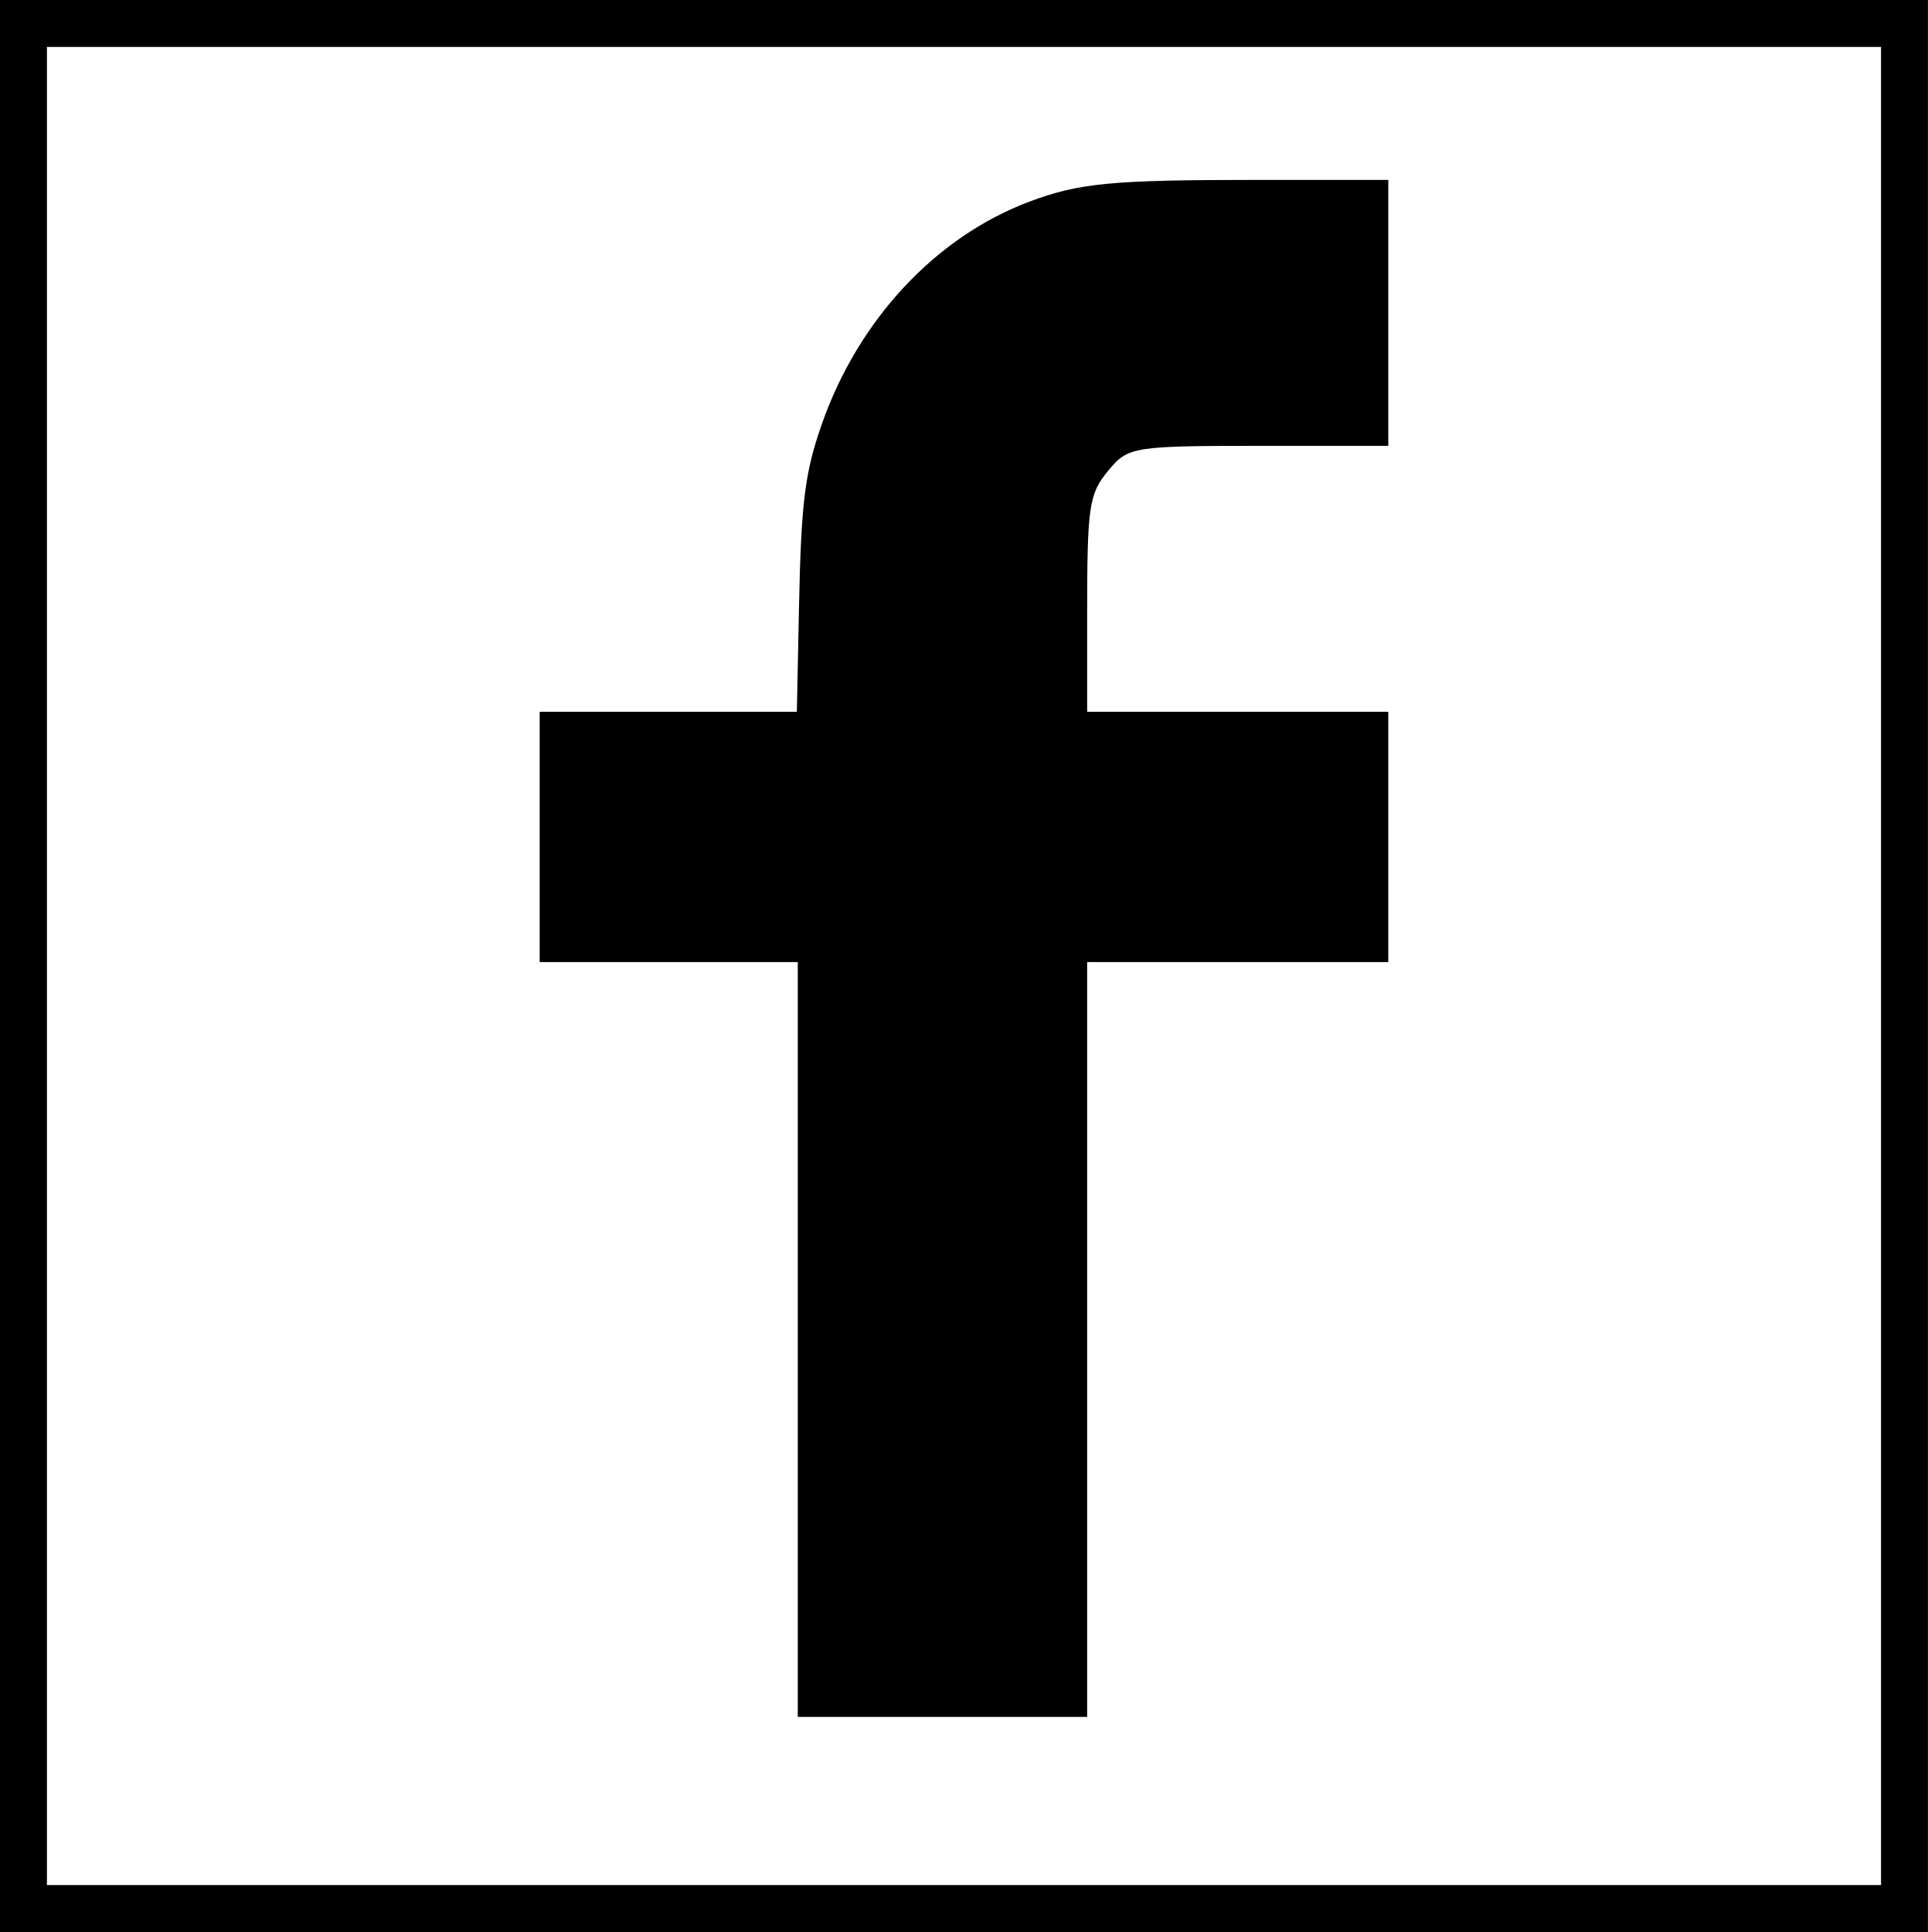
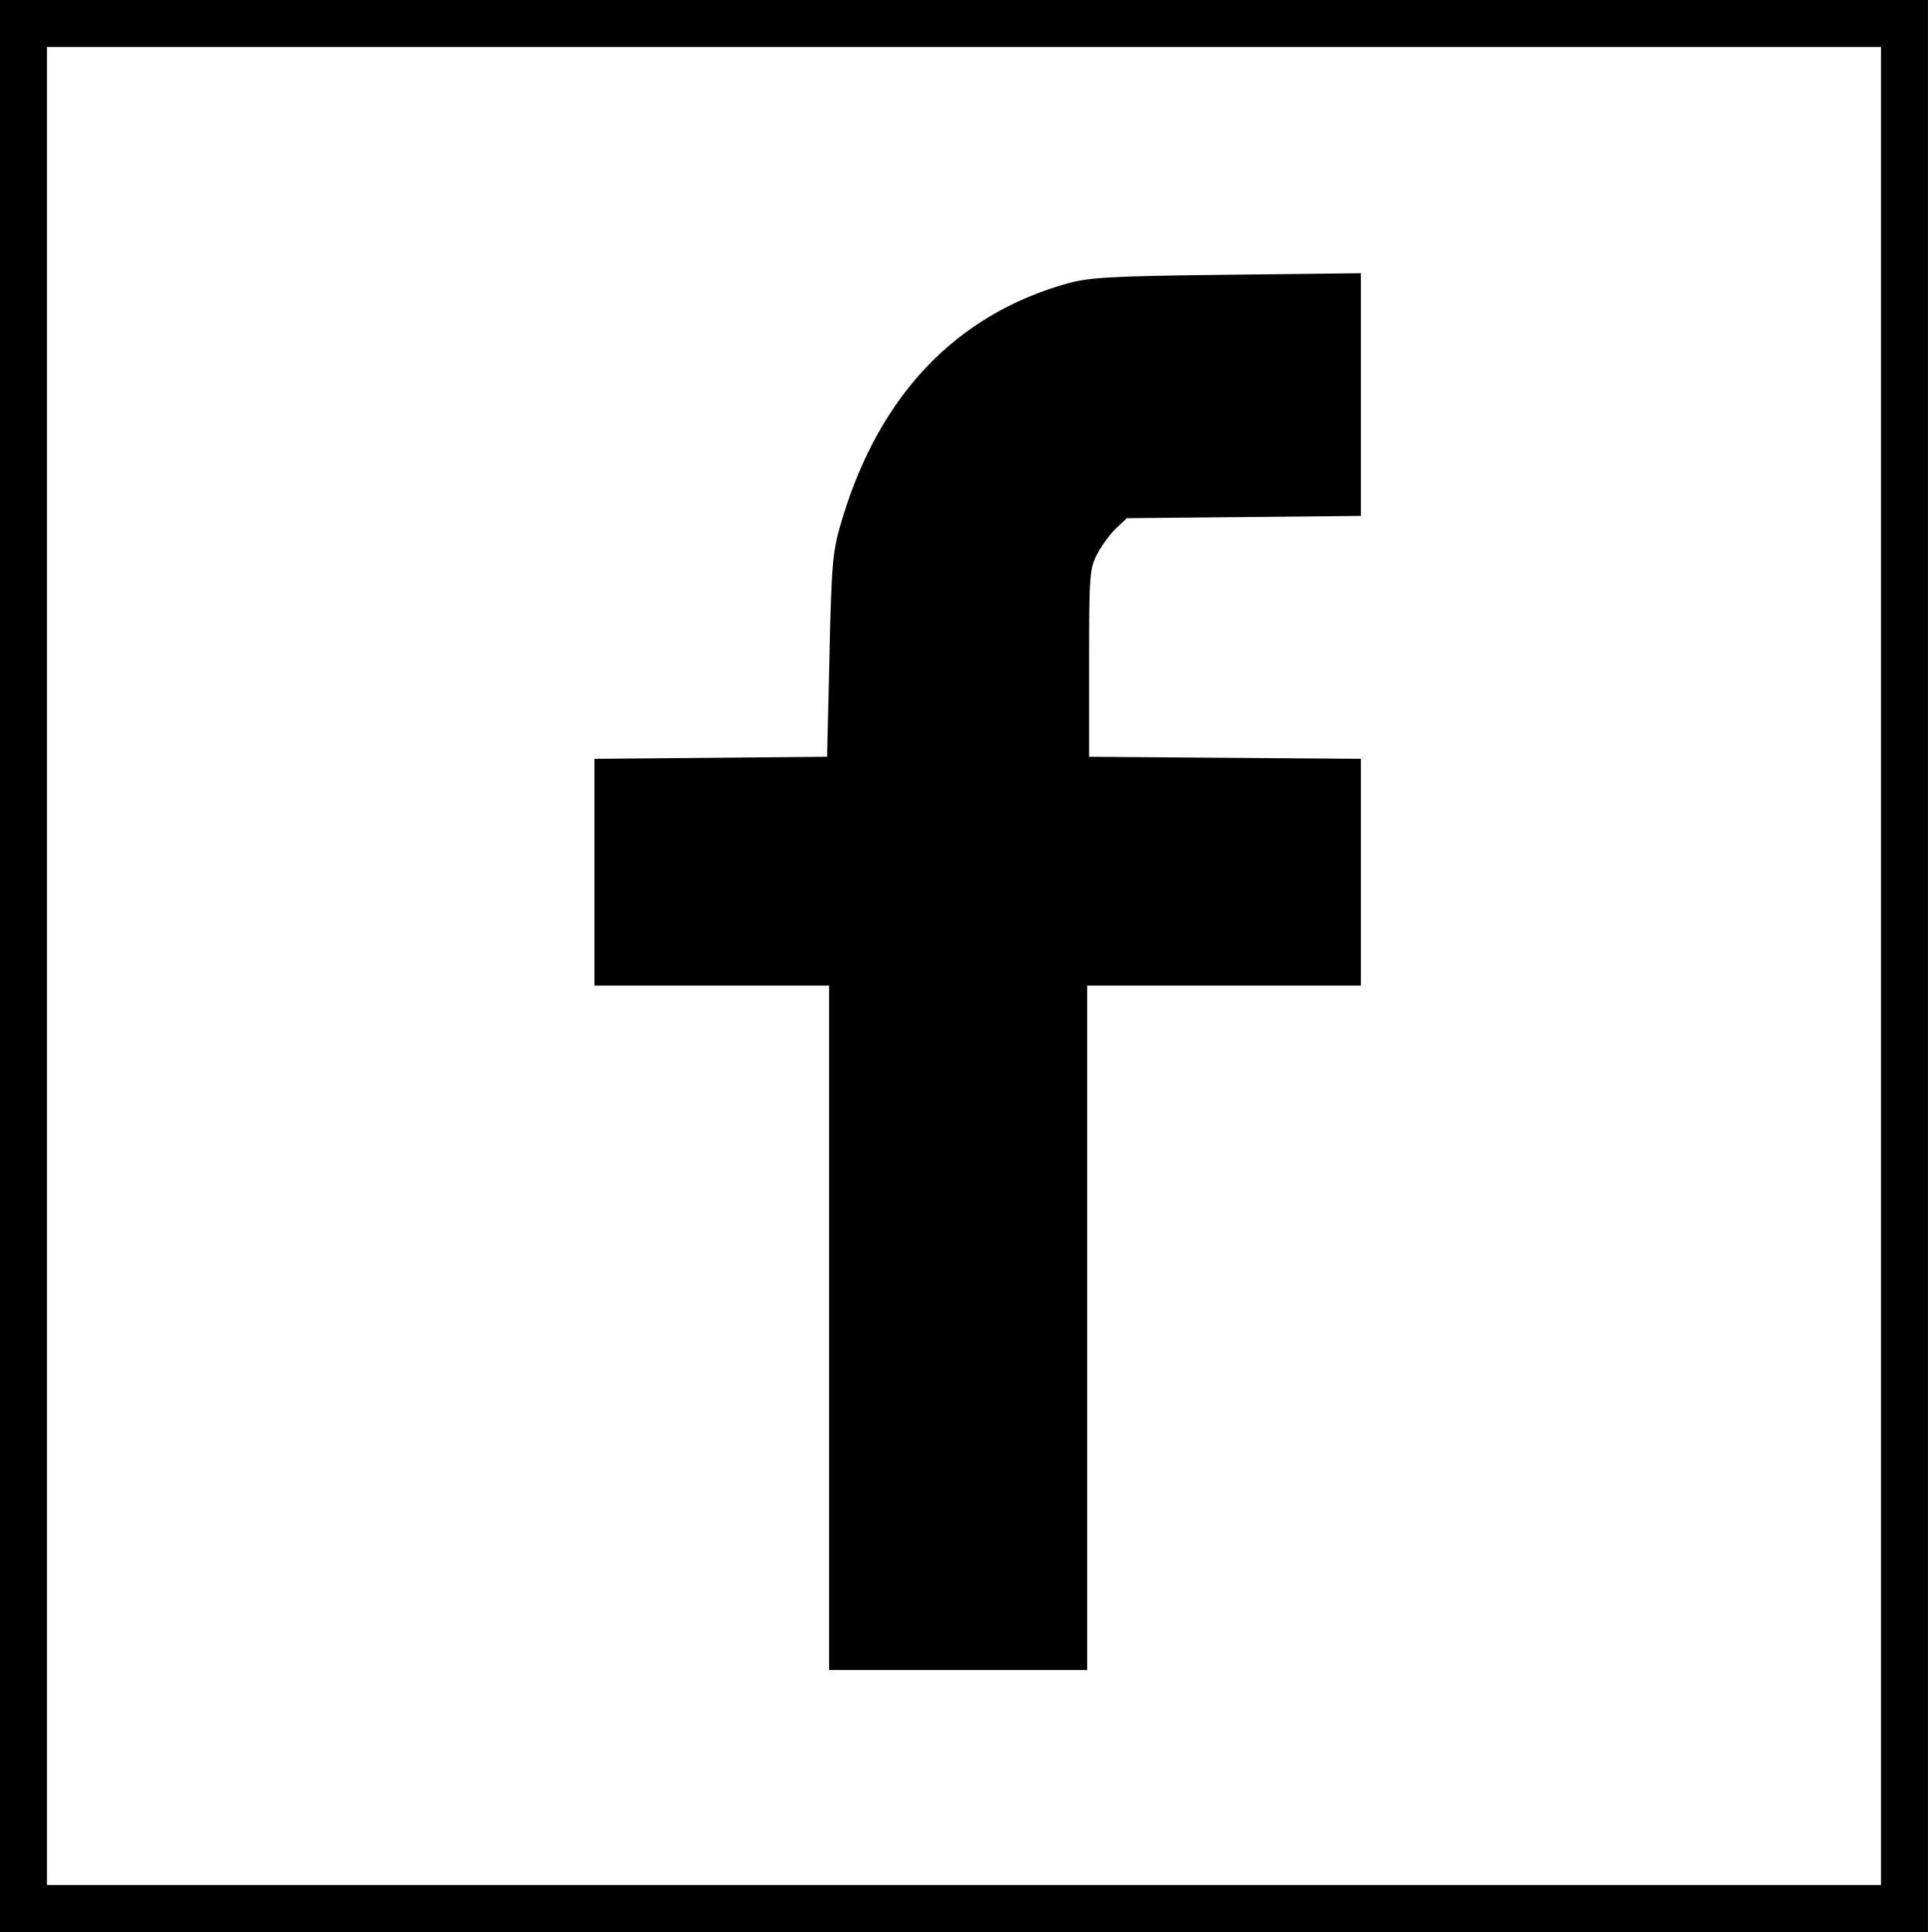
- <svg xmlns="http://www.w3.org/2000/svg" id="svg2" version="1.1" width="493" height="494" viewBox="0 0 493 494">
-   <defs id="defs6" />
-   <path style="fill:#000000" d="M 0,247 0,0 246.5,0 493,0 l 0,247 0,247 -246.5,0 L 0,494 0,247 Z m 481,0 0,-235 -234.5,0 -234.5,0 0,235 0,235 234.5,0 234.5,0 0,-235 z m -277,95.5 0,-96.5 -33,0 -33,0 0,-32 0,-32 32.883,0 32.883,0 0.535,-26.25 c 0.556,-27.276 1.466,-34.7 5.776,-47.092 C 219.399,81.854 239.219,60.572 263.267,51.545 275.897,46.803 284.28,46 321.131,46 L 355,46 355,80 355,114 l -31.032,0 c -34.525,0 -35.473,0.15 -40.651,6.432 C 278.459,126.325 278,129.471 278,156.866 L 278,182 l 38.5,0 38.5,0 0,32 0,32 -38.5,0 -38.5,0 0,96.5 0,96.5 -37,0 -37,0 0,-96.5 z" id="path3338" />
+ <svg xmlns="http://www.w3.org/2000/svg" width="139.136mm" height="139.418mm" viewBox="0 0 493 494" id="svg2" version="1.1">
+   <defs id="defs4" />
+   <g id="layer1" transform="translate(271.5525,-1874.377)">
+     <path style="fill:#000000" d="m -271.553,2121.377 0,-247 246.5,0 246.5,0 0,247 0,247 -246.5,0 -246.5,0 0,-247 z m 481,0 0,-235 -234.5,0 -234.5,0 0,235 0,235 234.5,0 234.5,0 0,-235 z m -269,92.5 0,-87.5 -30,0 -30,0 0,-28.985 0,-28.985 29.75,-0.265 29.75,-0.265 0.606,-26 c 0.567,-24.291 0.781,-26.577 3.256,-34.784 9.592,-31.806 29.199,-52.303 57.638,-60.255 5.549,-1.552 11.512,-1.875 40.75,-2.209 l 34.25,-0.392 0,31.028 0,31.028 -29.921,0.292 -29.921,0.292 -2.676,2.5 c -1.472,1.375 -3.645,4.3 -4.829,6.5 -2.033,3.777 -2.153,5.338 -2.153,28 l 0,24 34.75,0.263 34.75,0.263 0,28.987 0,28.987 -35,0 -35,0 0,87.5 0,87.5 -33,0 -33,0 0,-87.5 z" id="path4377" />
+   </g>
</svg>
